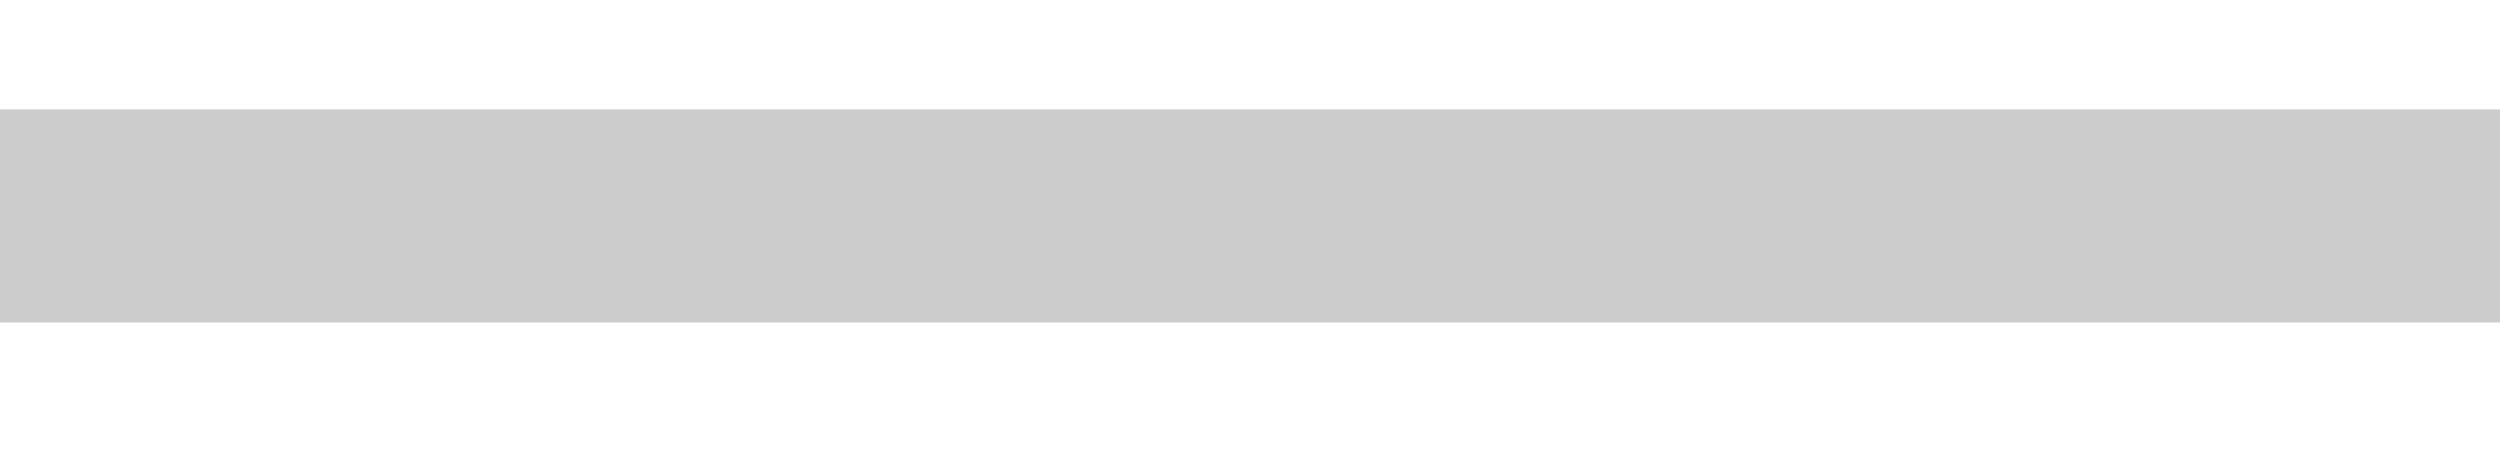
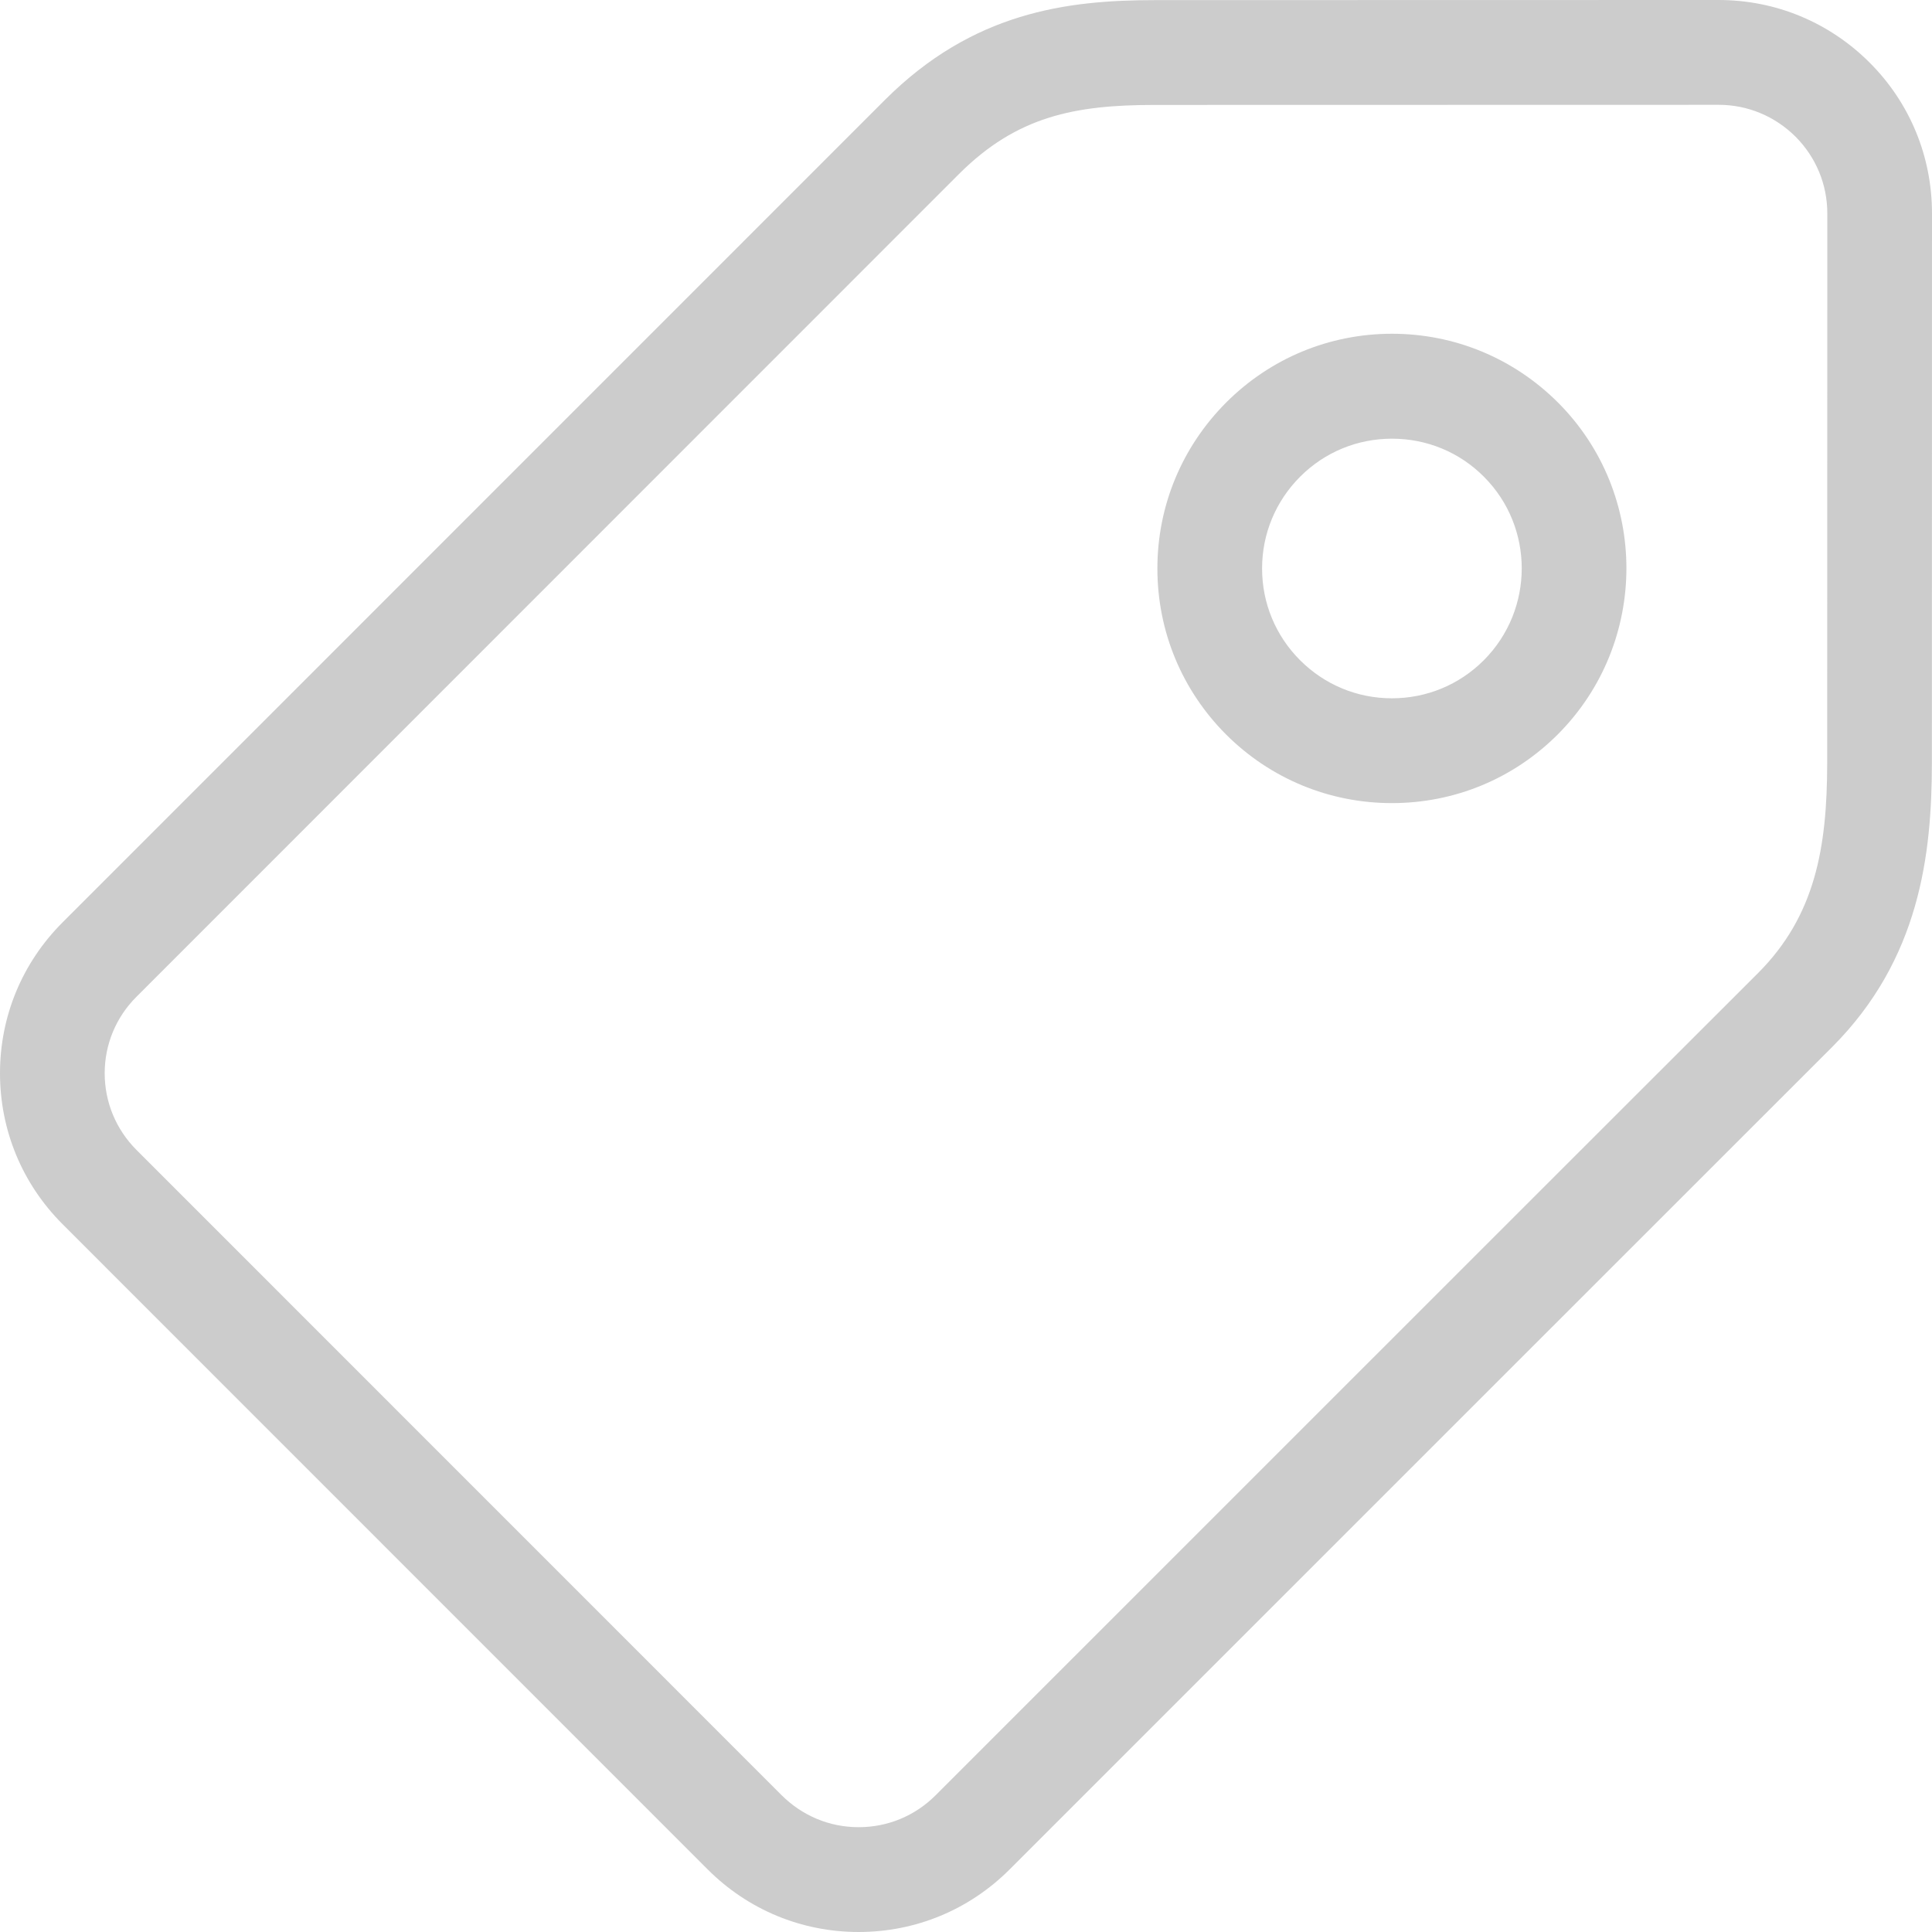
- <svg xmlns="http://www.w3.org/2000/svg" version="1.1" width="16px" height="3px">
-   <g transform="matrix(1 0 0 1 -11 -305 )">
-     <path d="M 0 2.064  L 0 0.7  L 16 0.7  L 16 2.064  L 0 2.064  Z " fill-rule="nonzero" fill="#cccccc" stroke="none" transform="matrix(1 0 0 1 11 305 )" />
+ <svg xmlns="http://www.w3.org/2000/svg" version="1.1" width="16px" height="16px">
+   <g transform="matrix(1 0 0 1 -10 -172 )">
+     <path d="M 8.361 15.482  C 8.027 15.816  7.583 16  7.111 16  C 6.639 16  6.195 15.816  5.861 15.482  L 0.518 10.138  C 0.184 9.804  -0 9.36  0 8.888  C 0 8.416  0.184 7.973  0.518 7.639  C 0.579 7.578  6.618 1.539  7.329 0.827  C 8.056 0.101  8.833 0.001  9.564 0.001  C 10.133 0.001  14.233 0  14.233 0  C 14.705 0  15.148 0.184  15.482 0.517  C 15.817 0.851  16 1.296  16 1.768  C 16 1.768  15.999 5.646  15.999 6.322  C 15.998 7.075  15.9 7.943  15.173 8.671  C 14.807 9.036  8.425 15.418  8.361 15.482  Z M 14.87 1.132  C 14.699 0.962  14.473 0.868  14.233 0.868  C 14.233 0.868  10.133 0.869  9.564 0.869  C 8.899 0.869  8.421 0.963  7.942 1.441  C 7.231 2.153  1.192 8.193  1.131 8.254  C 0.961 8.423  0.867 8.649  0.867 8.888  C 0.867 9.128  0.961 9.354  1.131 9.524  L 6.474 14.868  C 6.645 15.038  6.87 15.132  7.111 15.132  C 7.352 15.132  7.578 15.038  7.748 14.868  C 7.813 14.803  14.195 8.421  14.561 8.057  C 15.033 7.583  15.131 7.02  15.132 6.322  C 15.132 5.646  15.133 1.768  15.133 1.768  C 15.133 1.527  15.039 1.302  14.87 1.132  Z M 12.901 6.082  C 12.534 6.449  12.046 6.651  11.527 6.651  C 11.009 6.651  10.521 6.449  10.154 6.083  C 9.787 5.715  9.585 5.227  9.585 4.708  C 9.585 4.189  9.788 3.701  10.155 3.333  C 10.521 2.967  11.009 2.764  11.528 2.764  C 12.047 2.764  12.535 2.967  12.902 3.333  C 13.659 4.09  13.658 5.323  12.901 6.082  Z M 12.289 3.948  C 12.086 3.744  11.815 3.633  11.528 3.633  C 11.241 3.633  10.971 3.744  10.768 3.947  C 10.564 4.151  10.452 4.421  10.452 4.708  C 10.452 4.995  10.564 5.265  10.767 5.468  C 10.97 5.671  11.24 5.783  11.527 5.783  C 11.815 5.783  12.085 5.671  12.288 5.468  C 12.707 5.048  12.707 4.366  12.289 3.948  Z " fill-rule="nonzero" fill="#cccccc" stroke="none" transform="matrix(1 0 0 1 10 172 )" />
  </g>
</svg>
